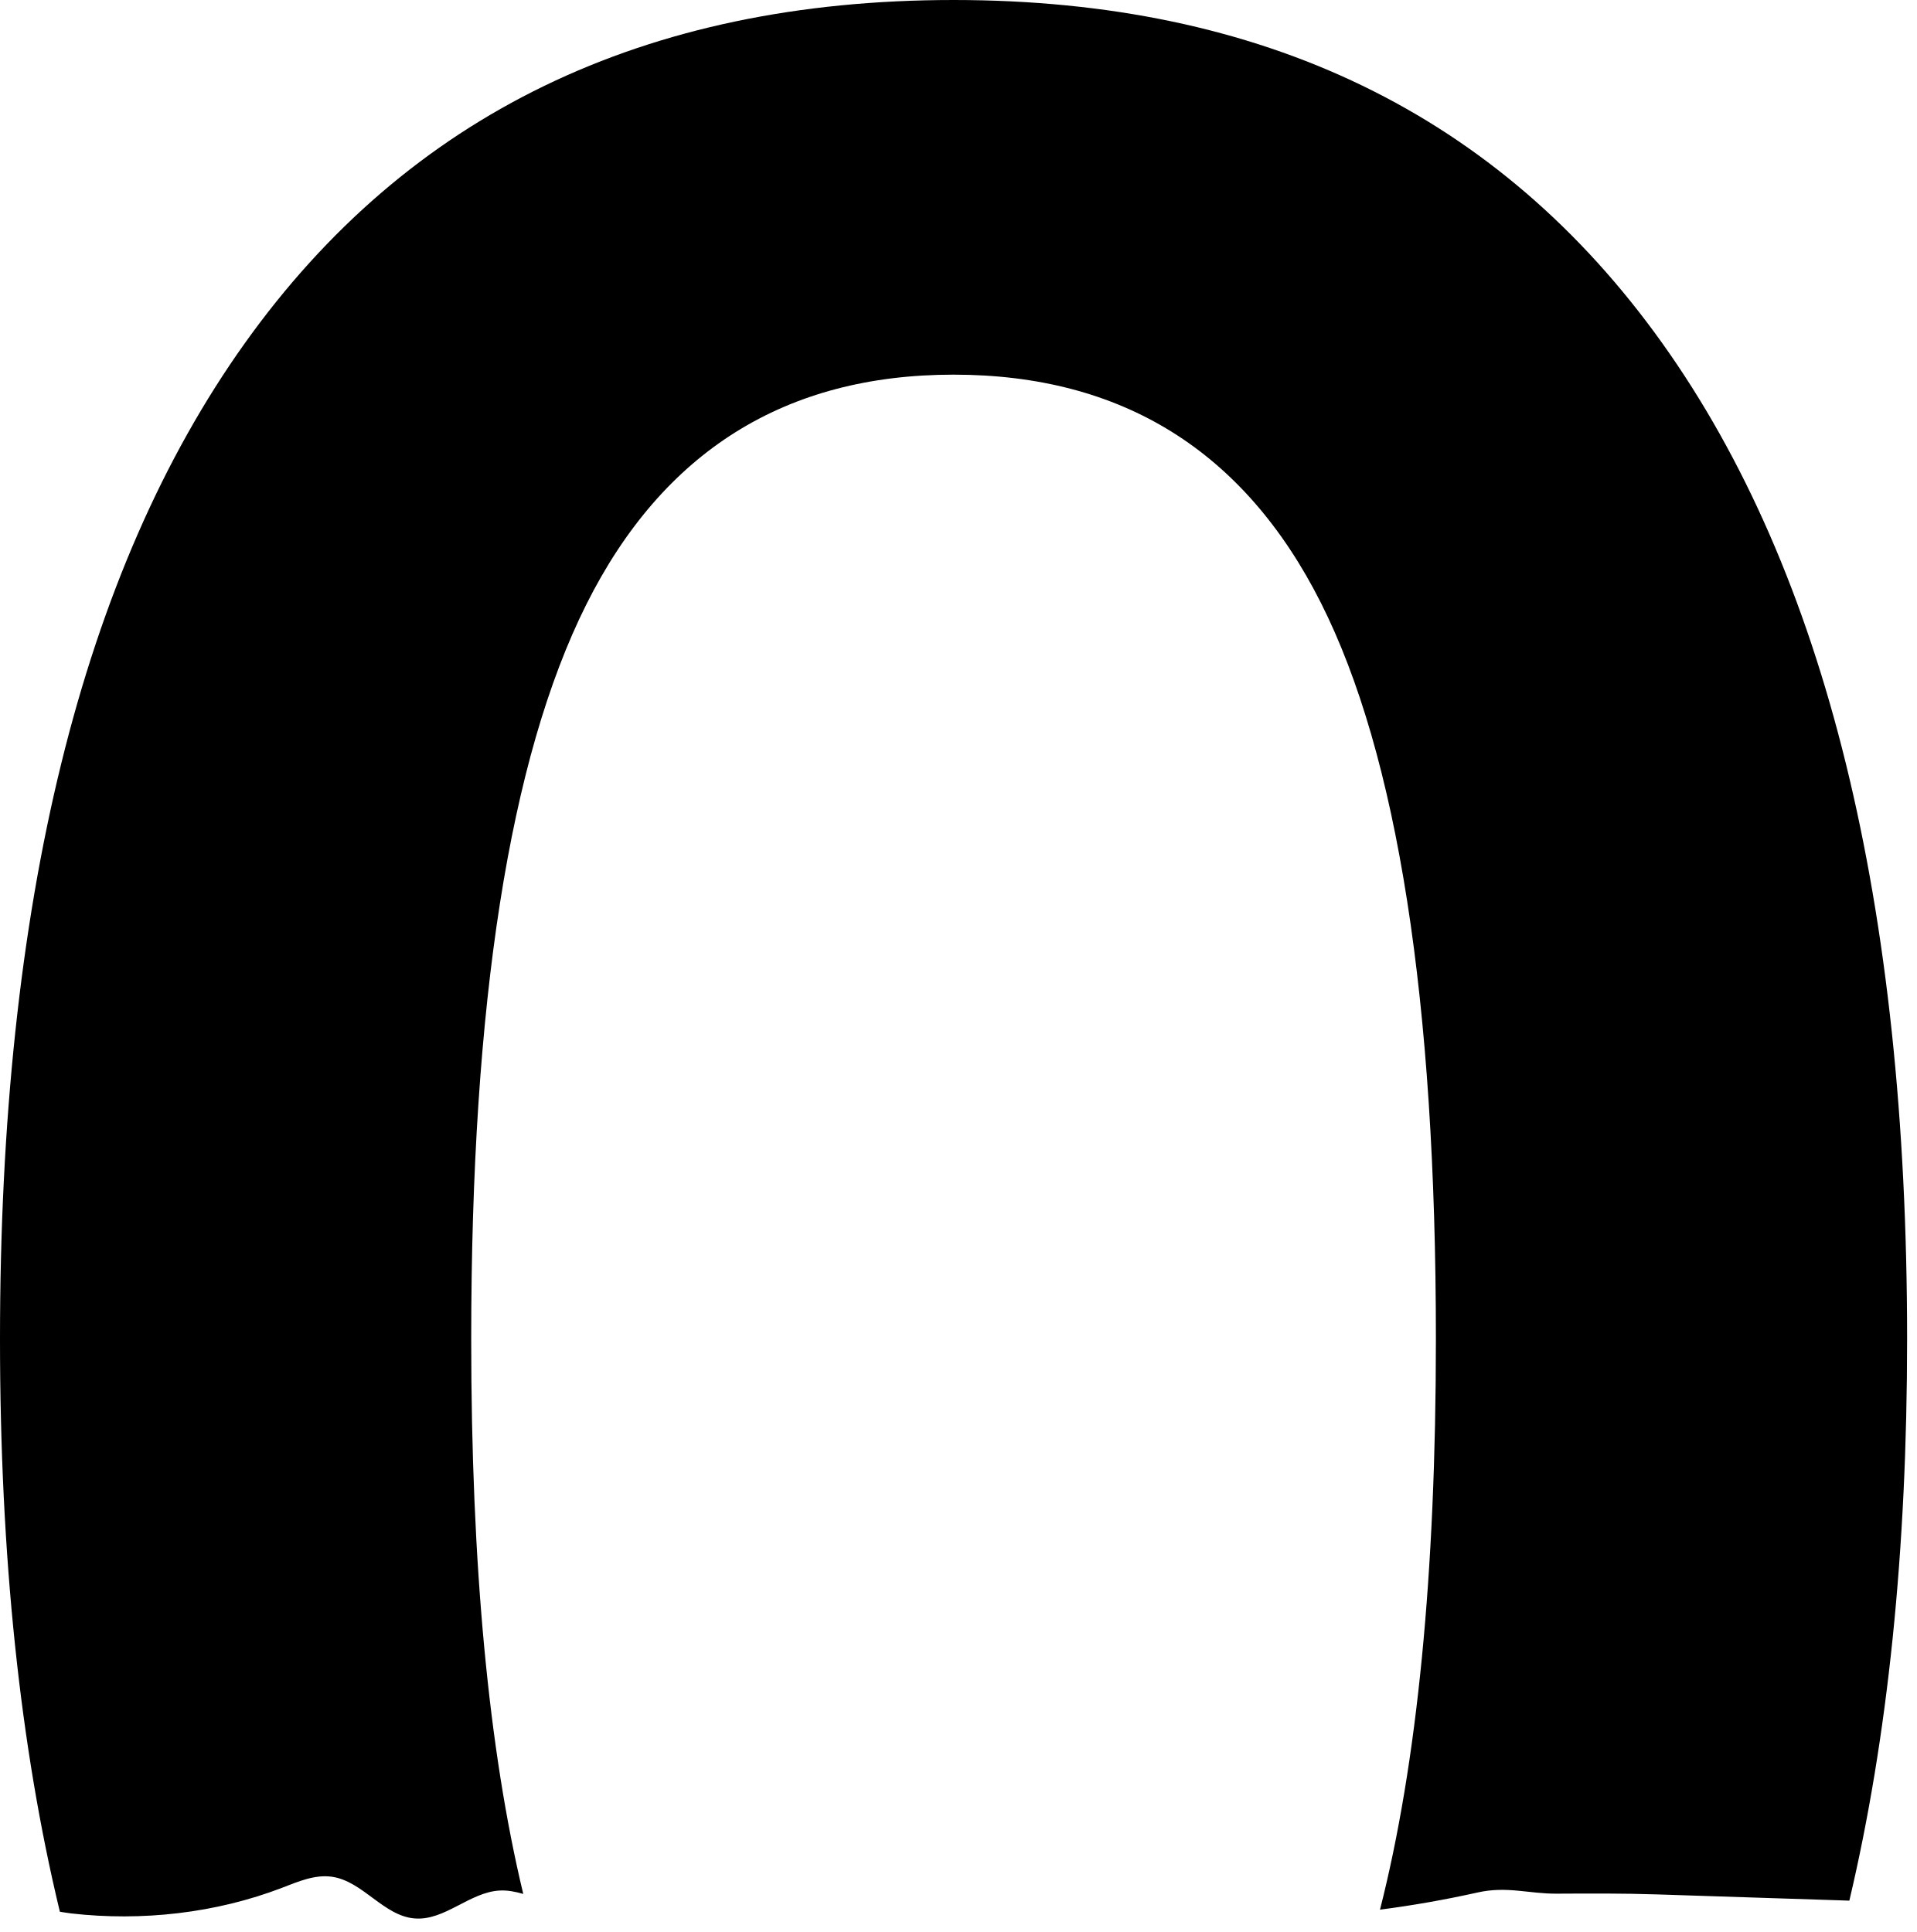
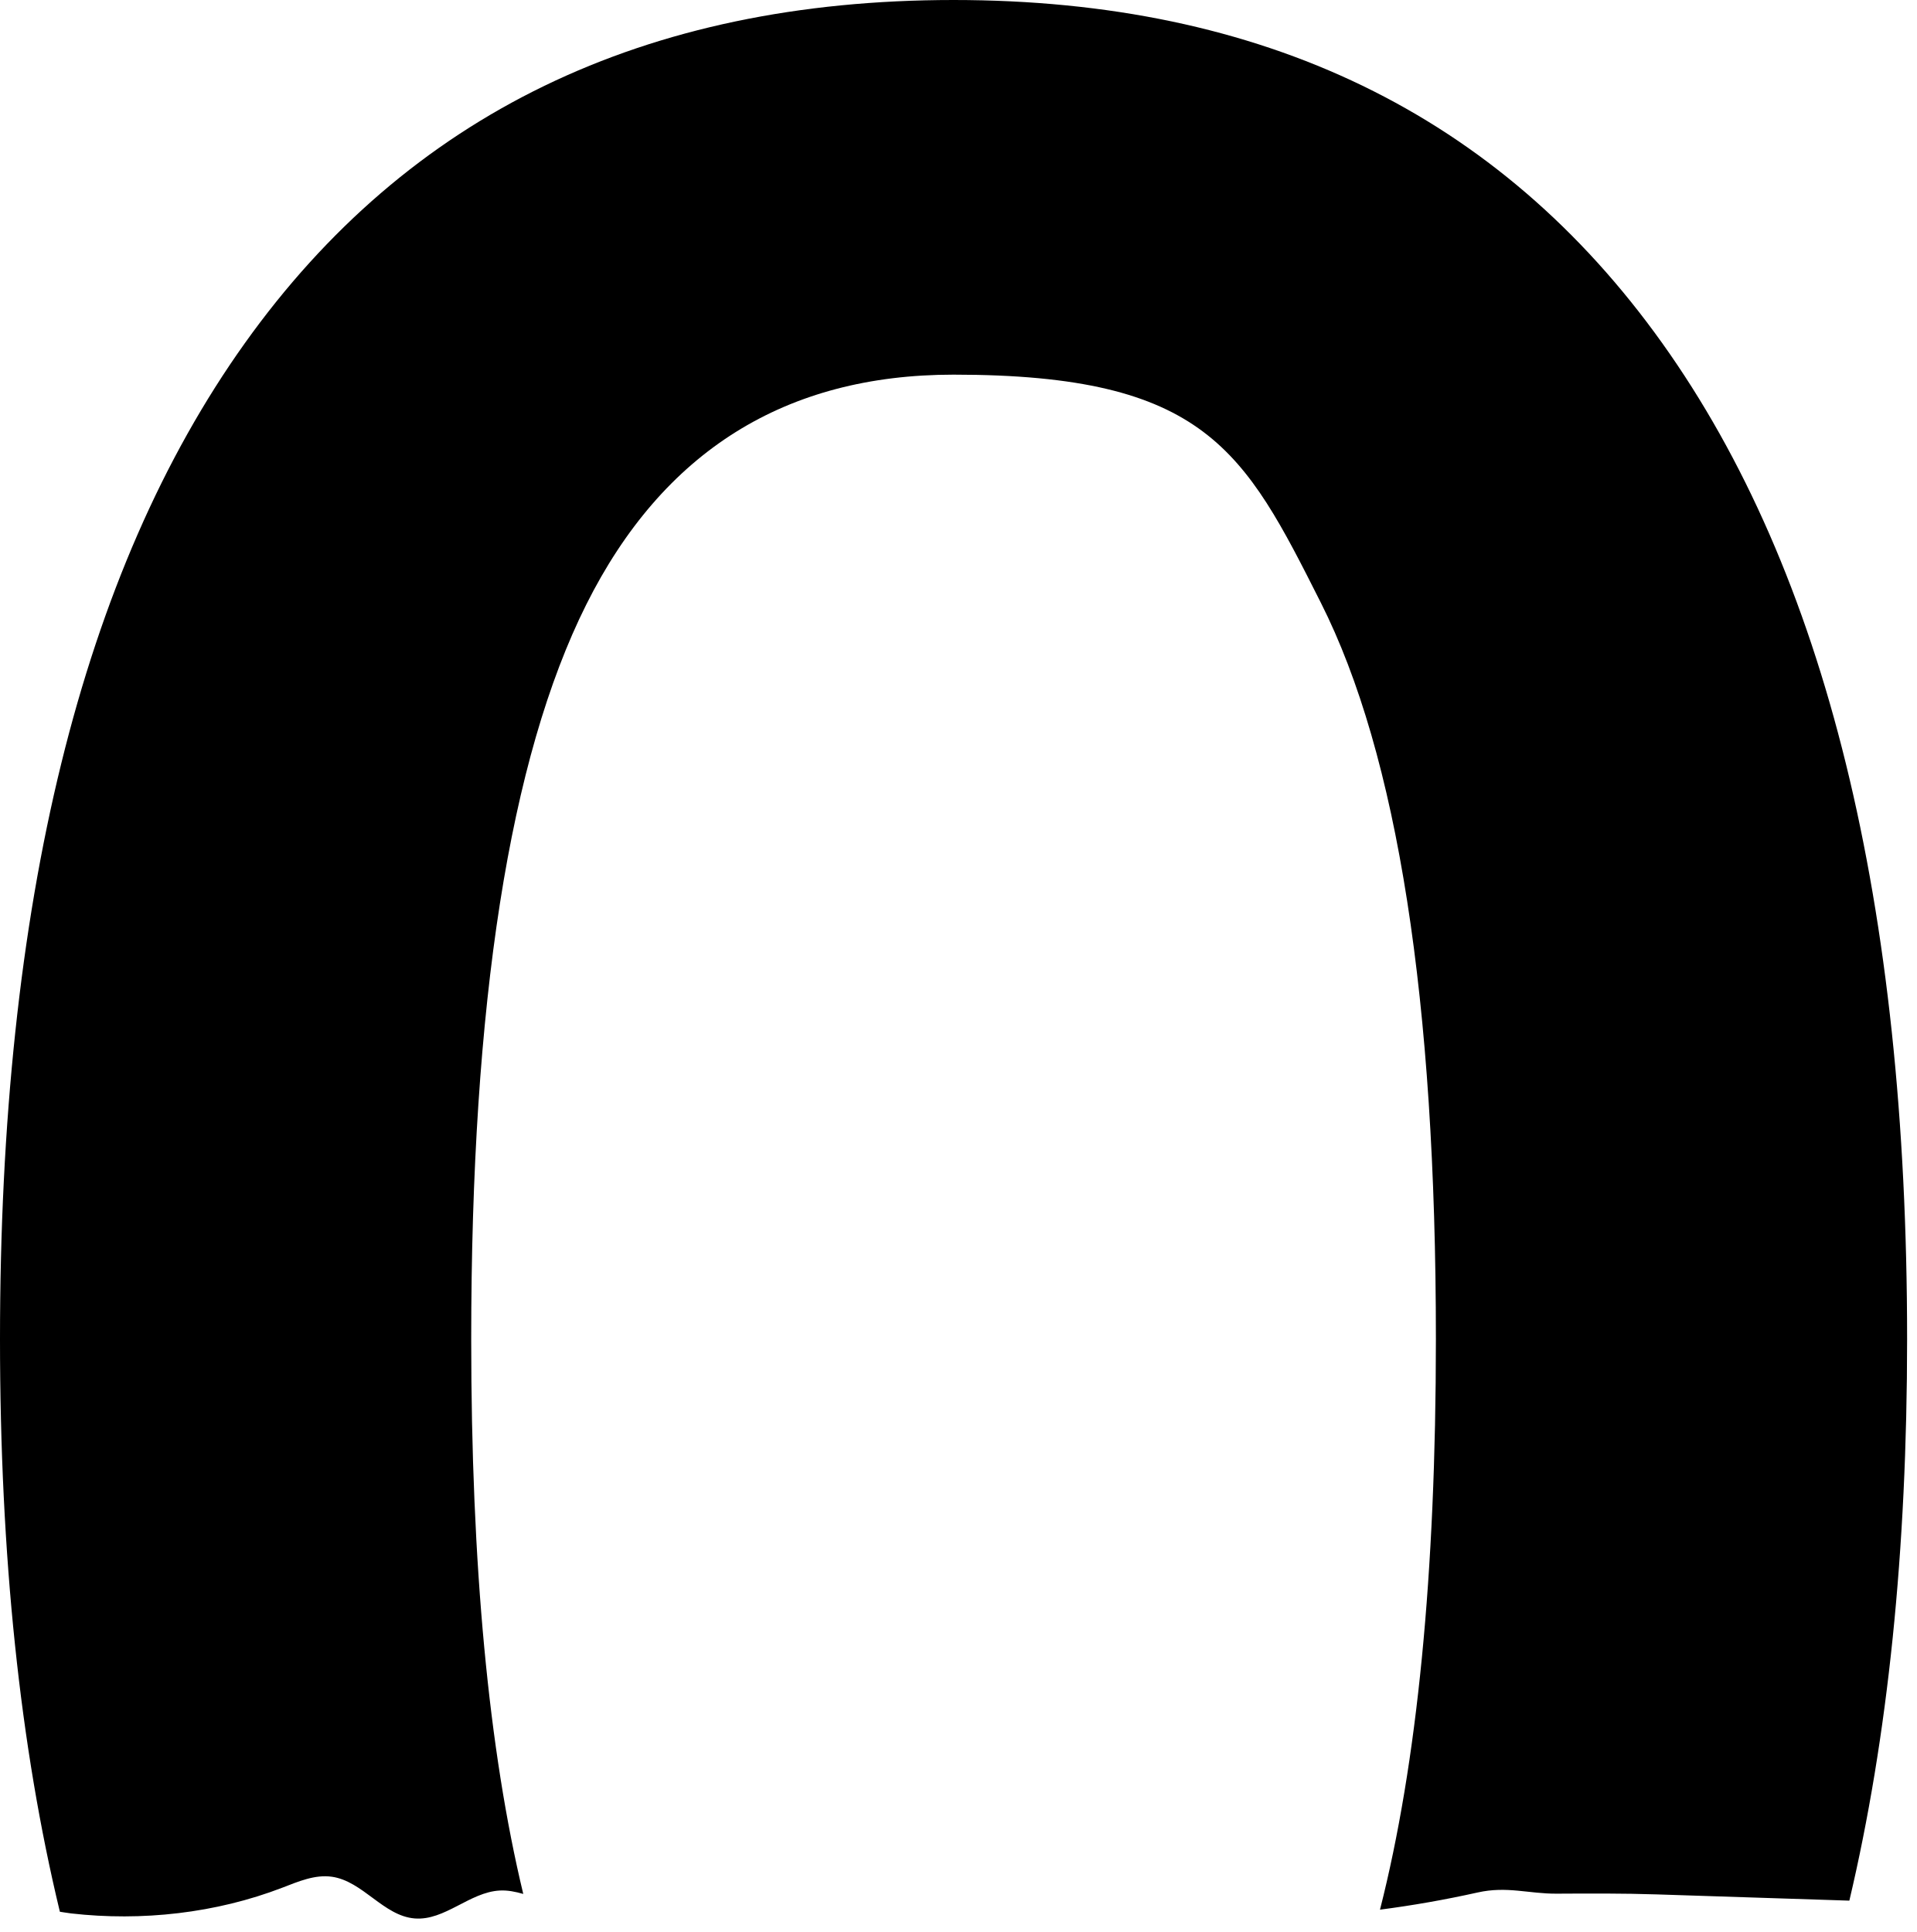
- <svg xmlns="http://www.w3.org/2000/svg" viewBox="0 0 124 125" fill="none">
-   <path fill-rule="evenodd" clip-rule="evenodd" d="M107.52 22.2C96.96 7.4 81.68 0 61.68 0c-20 0-35.28 7.4-45.84 22.2C5.28 37 0 58.48 0 86.64c0 14.002 1.291 26.352 3.873 37.049 0 0 .47.078.731.109 4.558.52 9.365-.01 13.669-1.669 1.03-.397 2.102-.86 3.195-.704 2.005.285 3.337 2.536 5.356 2.698 1.946.157 3.55-1.701 5.499-1.806.519-.028 1.024.077 1.524.22-2.241-9.313-3.367-21.27-3.367-35.897 0-21.76 2.48-37.6 7.44-47.52 4.96-9.92 12.88-14.88 23.76-14.88S80.48 29.16 85.44 39c4.96 9.84 7.44 25.72 7.44 47.64 0 15.164-1.208 27.462-3.616 36.915a70.945 70.945 0 006.308-1.11c1.912-.43 3.304.087 5.126.075 2.158-.012 4.303-.023 6.461.047l12.465.404c2.491-10.543 3.736-22.654 3.736-36.331 0-28.16-5.279-49.64-15.84-64.44z" fill="currentColor" />
+ <svg xmlns="http://www.w3.org/2000/svg" fill="none" viewBox="0 0 124 125">
+   <path fill="currentColor" fill-rule="evenodd" d="M107.52 22.2Q91.68 0 61.68 0T15.84 22.2 0 86.64q0 21.003 3.873 37.049s.47.078.731.109c4.558.52 9.365-.01 13.669-1.669 1.03-.397 2.102-.86 3.195-.704 2.005.285 3.337 2.536 5.356 2.698 1.946.157 3.55-1.701 5.499-1.806.519-.028 1.024.077 1.524.22-2.241-9.313-3.367-21.27-3.367-35.897q0-32.64 7.44-47.52t23.76-14.88c16.32 0 18.8 4.92 23.76 14.76q7.44 14.76 7.44 47.64c0 15.164-1.208 27.462-3.616 36.915a71 71 0 0 0 6.308-1.11c1.912-.43 3.304.087 5.126.075 2.158-.012 4.303-.023 6.461.047l12.465.404q3.736-15.815 3.736-36.331 0-42.24-15.84-64.44" clip-rule="evenodd" />
</svg>
